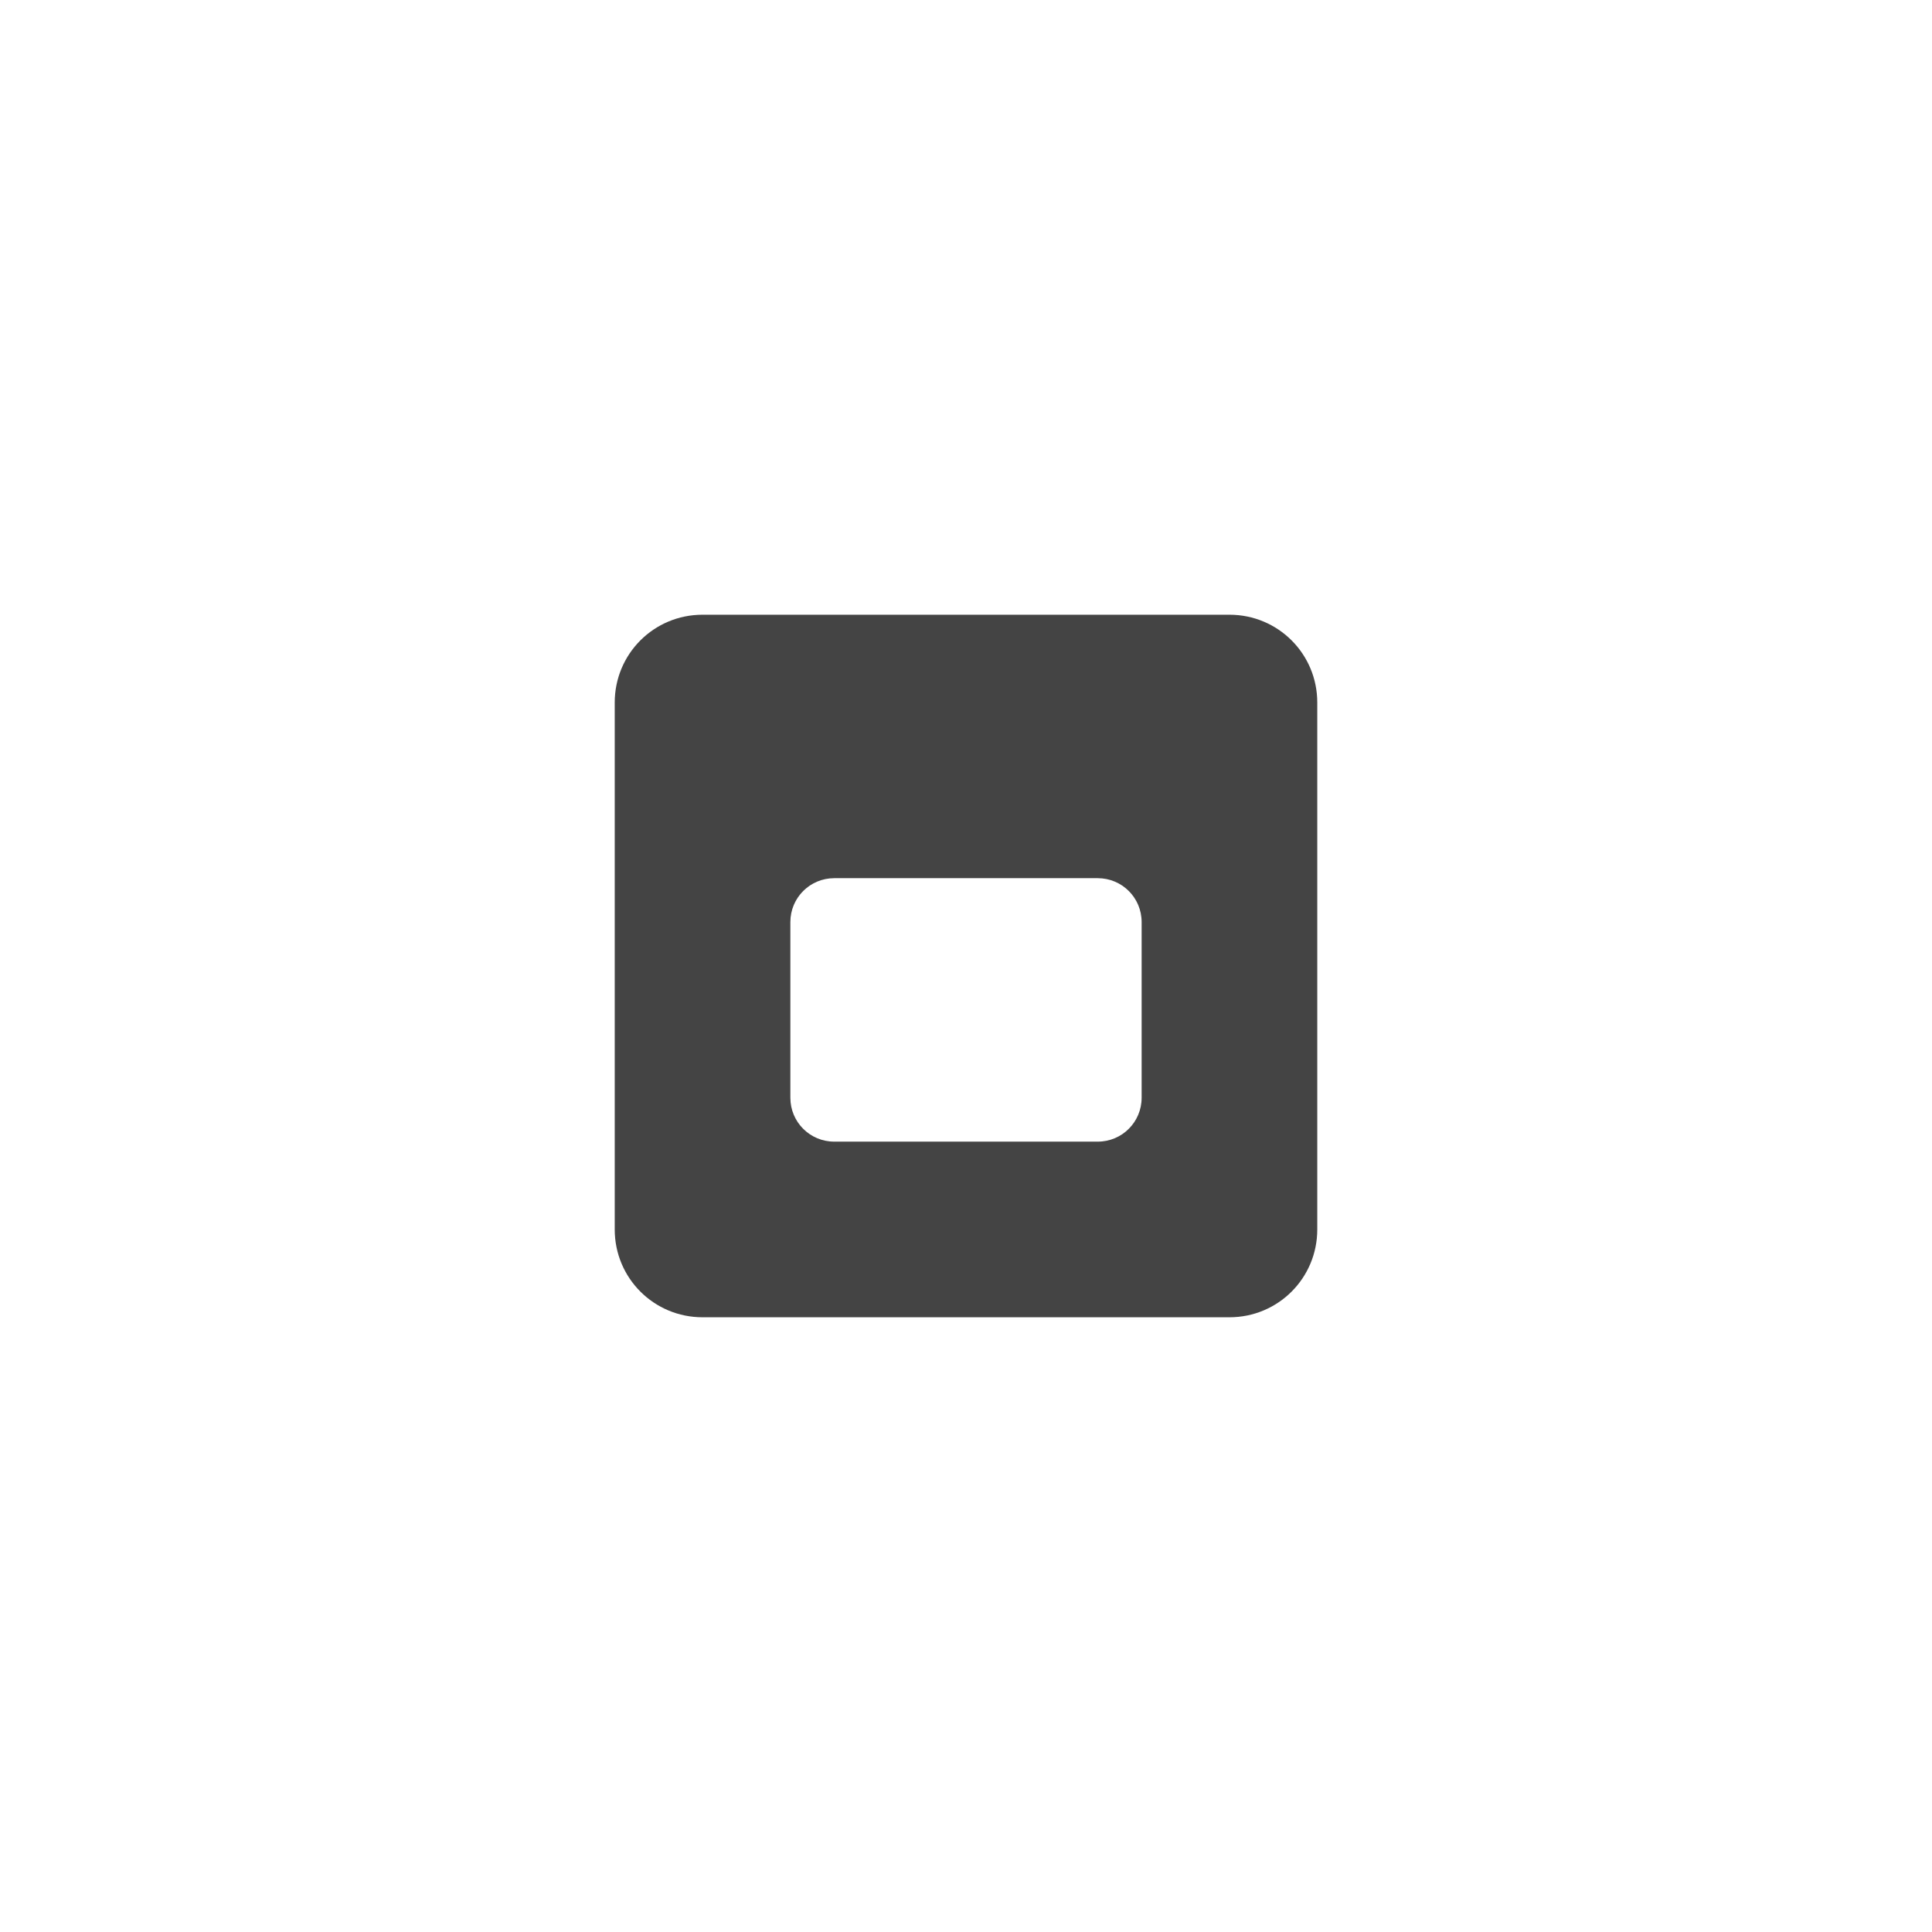
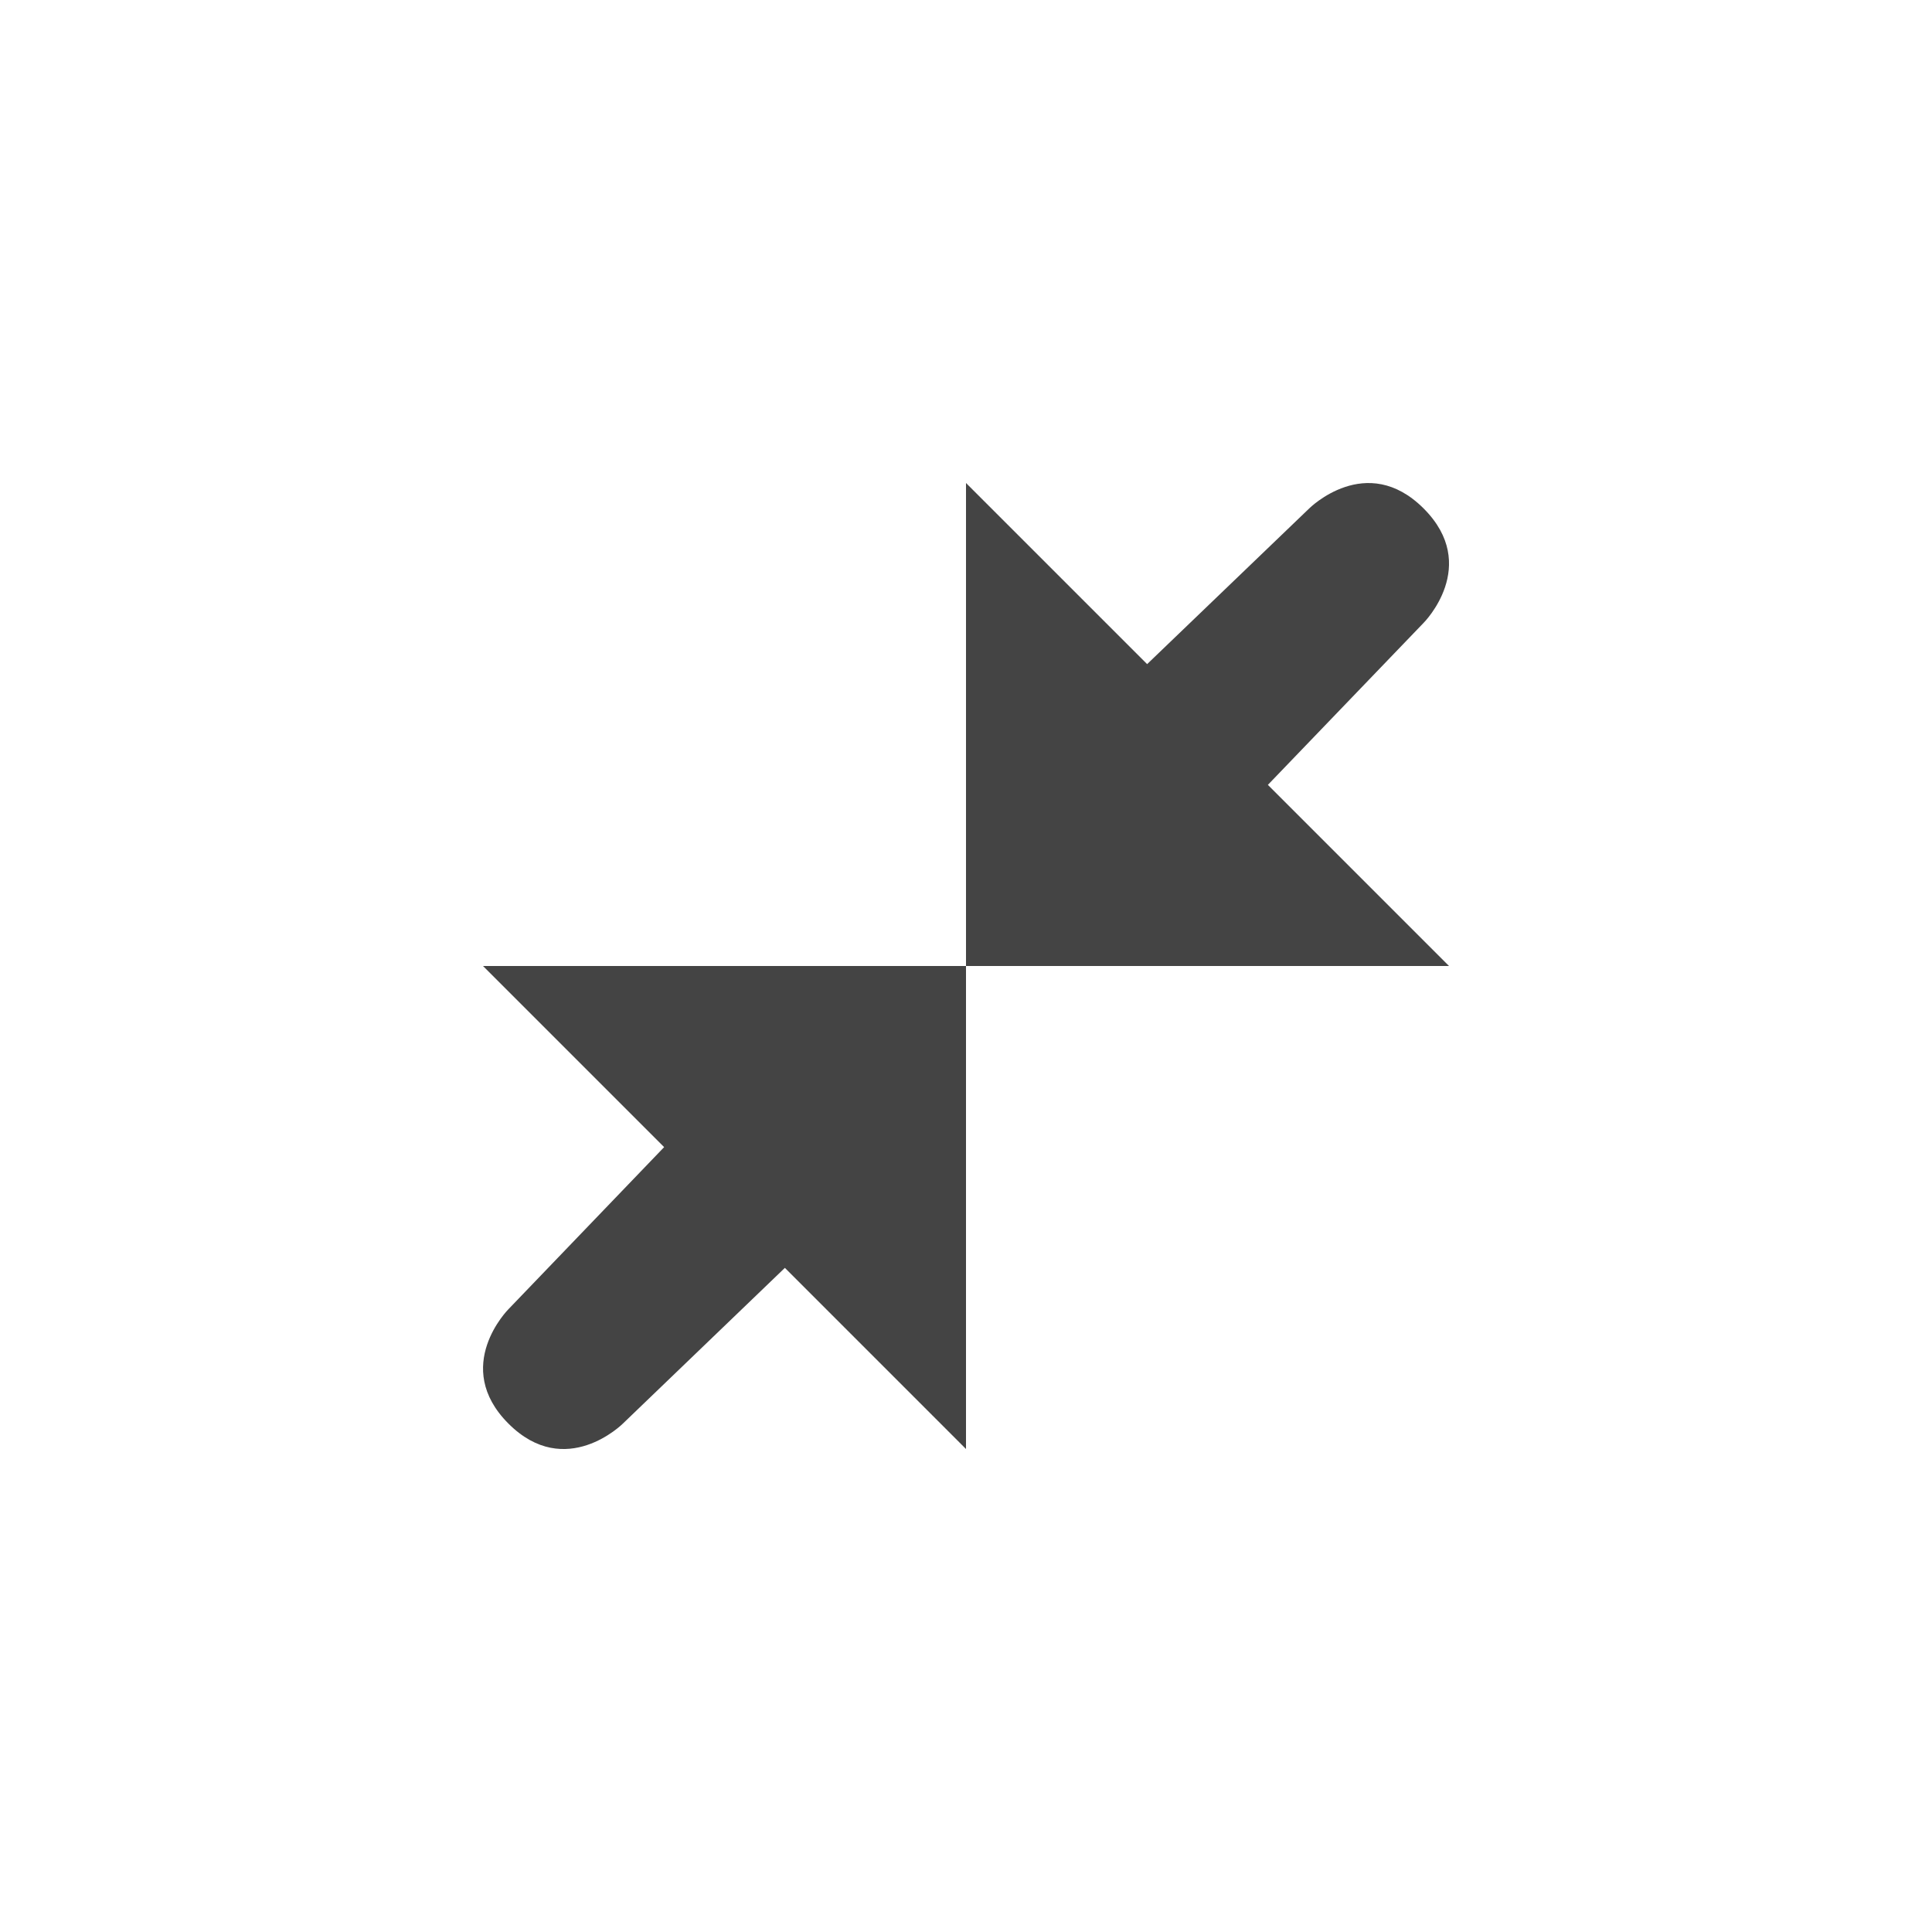
<svg xmlns="http://www.w3.org/2000/svg" width="22" height="22" version="1.1">
  <defs>
    <style id="current-color-scheme" type="text/css">
   .ColorScheme-Text { color:#444444; } .ColorScheme-Highlight { color:#4285f4; } .ColorScheme-NeutralText { color:#ff9800; } .ColorScheme-PositiveText { color:#4caf50; } .ColorScheme-NegativeText { color:#f44336; }
  </style>
  </defs>
-   <g transform="translate(3,3)">
-     <path style="fill:currentColor" class="ColorScheme-Text" d="M 5,4 C 4.446,4 4,4.446 4,5 V 11 C 4,11.554 4.446,12 5,12 H 11 C 11.554,12 12,11.554 12,11 V 5 C 12,4.446 11.554,4 11,4 Z M 6.5,7 H 9.5 C 9.777,7 10,7.223 10,7.5 V 9.5 C 10,9.777 9.777,10 9.5,10 H 6.5 C 6.223,10 6,9.777 6,9.5 V 7.5 C 6,7.223 6.223,7 6.5,7 Z" />
+   <g transform="scale(1.375)">
+     <path style="fill:currentColor" class="ColorScheme-Text" d="M8 8H4L5.5 9.5L4.211 10.842C4.211 10.842 3.737 11.316 4.211 11.79C4.684 12.263 5.158 11.79 5.158 11.79L6.5 10.5L8 12V8Z" />
+     <path style="fill:currentColor" class="ColorScheme-Text" d="M8 8H12L10.5 6.5L11.79 5.158C11.79 5.158 12.263 4.684 11.79 4.211C11.316 3.737 10.842 4.211 10.842 4.211L9.5 5.5L8 4V8Z" />
  </g>
</svg>
